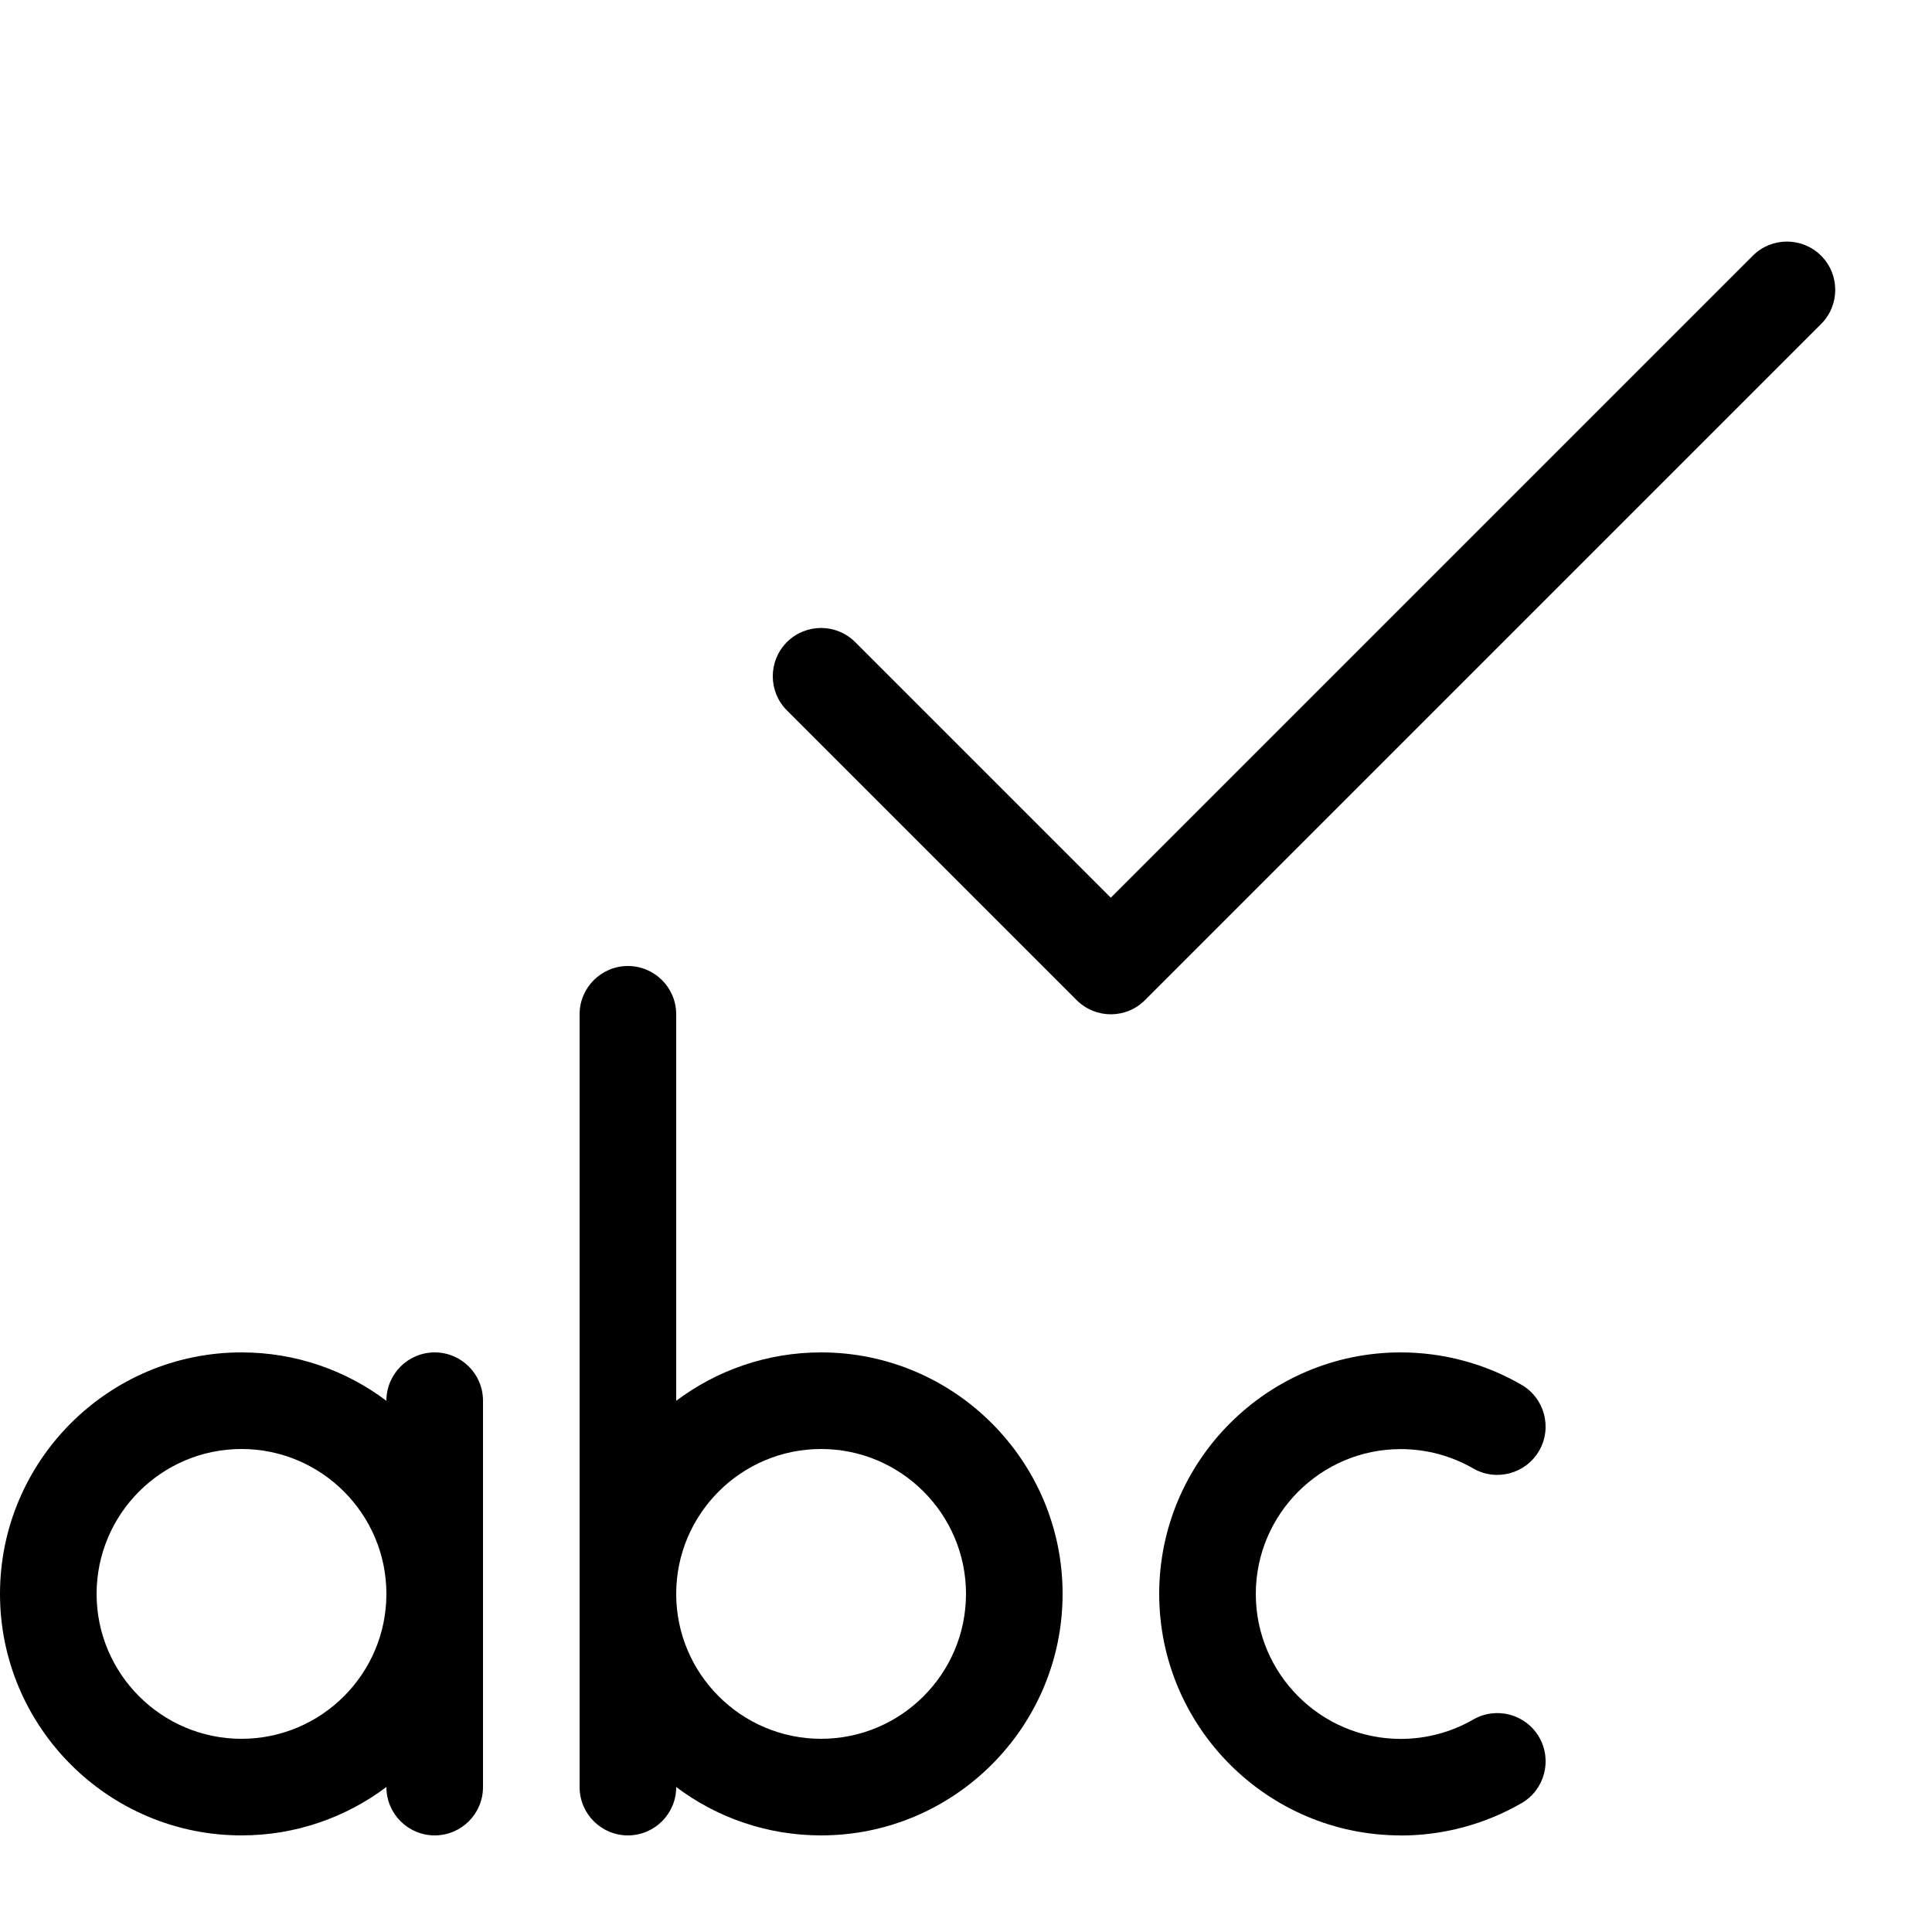
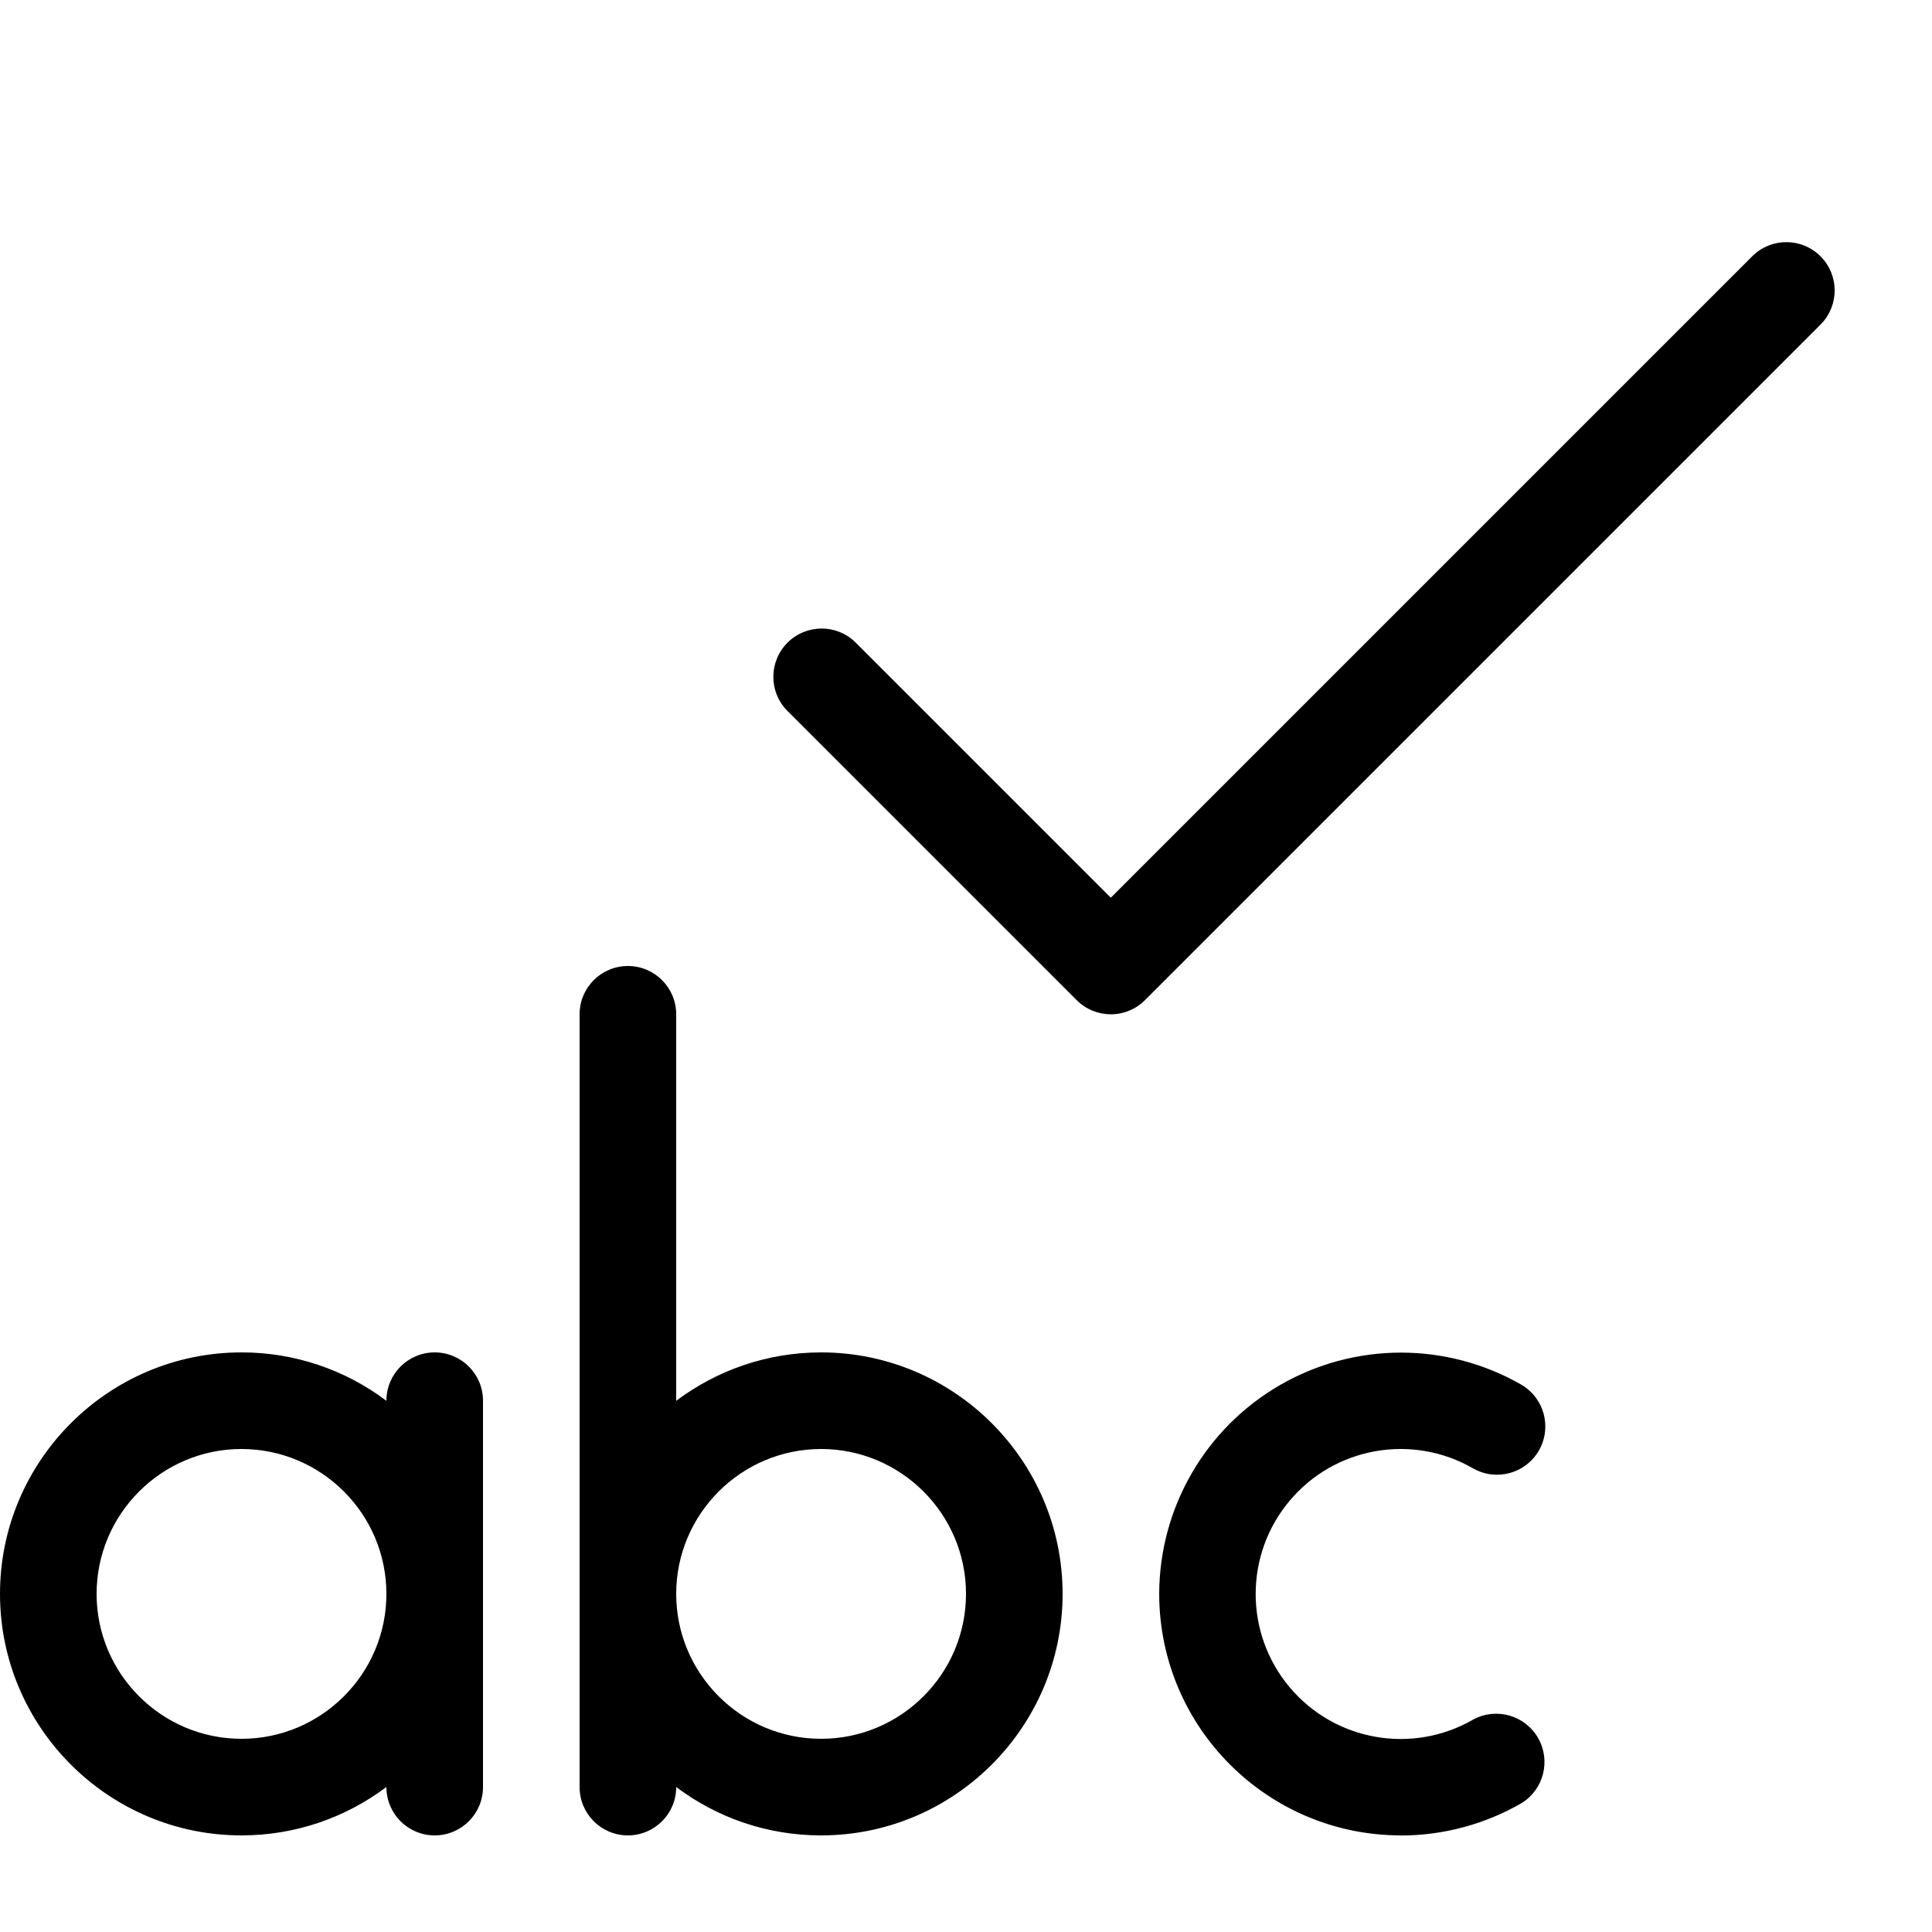
- <svg xmlns="http://www.w3.org/2000/svg" version="1.1" width="20" height="20" viewBox="0 0 20 20">
-   <path fill="#000000" d="M4.5 14c-0.276 0-0.5 0.224-0.5 0.5v0.001c-0.418-0.315-0.938-0.501-1.5-0.501-1.378 0-2.5 1.122-2.5 2.5s1.122 2.5 2.5 2.5c0.562 0 1.082-0.187 1.5-0.501v0.001c0 0.276 0.224 0.5 0.5 0.5s0.5-0.224 0.5-0.5v-4c0-0.276-0.224-0.5-0.5-0.5zM2.5 18c-0.827 0-1.5-0.673-1.5-1.5s0.673-1.5 1.5-1.5 1.5 0.673 1.5 1.5-0.673 1.5-1.5 1.5z" />
-   <path fill="#000000" d="M8.5 14c-0.562 0-1.082 0.187-1.5 0.501v-4.001c0-0.276-0.224-0.5-0.5-0.5s-0.5 0.224-0.5 0.5v8c0 0.276 0.224 0.5 0.5 0.5s0.5-0.224 0.5-0.5v-0.001c0.418 0.315 0.938 0.501 1.5 0.501 1.378 0 2.5-1.122 2.5-2.5s-1.122-2.5-2.5-2.5zM8.5 18c-0.827 0-1.5-0.673-1.5-1.5s0.673-1.5 1.5-1.5 1.5 0.673 1.5 1.5-0.673 1.5-1.5 1.5z" />
-   <path fill="#000000" d="M14.5 19c-1.378 0-2.5-1.122-2.5-2.5s1.122-2.5 2.5-2.5c0.439 0 0.872 0.116 1.25 0.335 0.239 0.138 0.321 0.444 0.183 0.683s-0.444 0.321-0.683 0.183c-0.227-0.131-0.486-0.2-0.75-0.2-0.827 0-1.5 0.673-1.5 1.5s0.673 1.5 1.5 1.5c0.264 0 0.523-0.069 0.75-0.2 0.239-0.138 0.545-0.057 0.683 0.182s0.057 0.545-0.182 0.683c-0.379 0.219-0.811 0.335-1.25 0.335z" />
-   <path fill="#000000" d="M11.5 10.5c-0.128 0-0.256-0.049-0.354-0.146l-3-3c-0.195-0.195-0.195-0.512 0-0.707s0.512-0.195 0.707 0l2.646 2.646 6.646-6.646c0.195-0.195 0.512-0.195 0.707 0s0.195 0.512 0 0.707l-7 7c-0.098 0.098-0.226 0.146-0.354 0.146z" />
+ <svg xmlns="http://www.w3.org/2000/svg" width="20" height="20">
+   <path d="M4.5 14a.5.5 0 00-.5.5v.001A2.485 2.485 0 002.5 14C1.122 14 0 15.122 0 16.5S1.122 19 2.5 19c.562 0 1.082-.187 1.5-.501v.001a.5.5 0 001 0v-4a.5.5 0 00-.5-.5zm-2 4c-.827 0-1.5-.673-1.5-1.5S1.673 15 2.5 15s1.5.673 1.5 1.5S3.327 18 2.5 18zm6-4c-.562 0-1.082.187-1.5.501V10.5a.5.5 0 00-1 0v8a.5.5 0 001 0v-.001c.418.315.938.501 1.5.501 1.378 0 2.5-1.122 2.5-2.5S9.878 14 8.5 14zm0 4c-.827 0-1.5-.673-1.5-1.5S7.673 15 8.5 15s1.5.673 1.5 1.5S9.327 18 8.5 18zm6 1a2.503 2.503 0 01-2.5-2.5 2.503 2.503 0 013.75-2.165.5.5 0 01-.5.866 1.501 1.501 0 100 2.6.5.5 0 01.501.865 2.501 2.501 0 01-1.25.335zm-3-8.5a.502.502 0 01-.354-.146l-3-3a.5.5 0 01.707-.707l2.646 2.646 6.646-6.646a.5.5 0 01.707.707l-7 7a.498.498 0 01-.354.146z" />
</svg>
